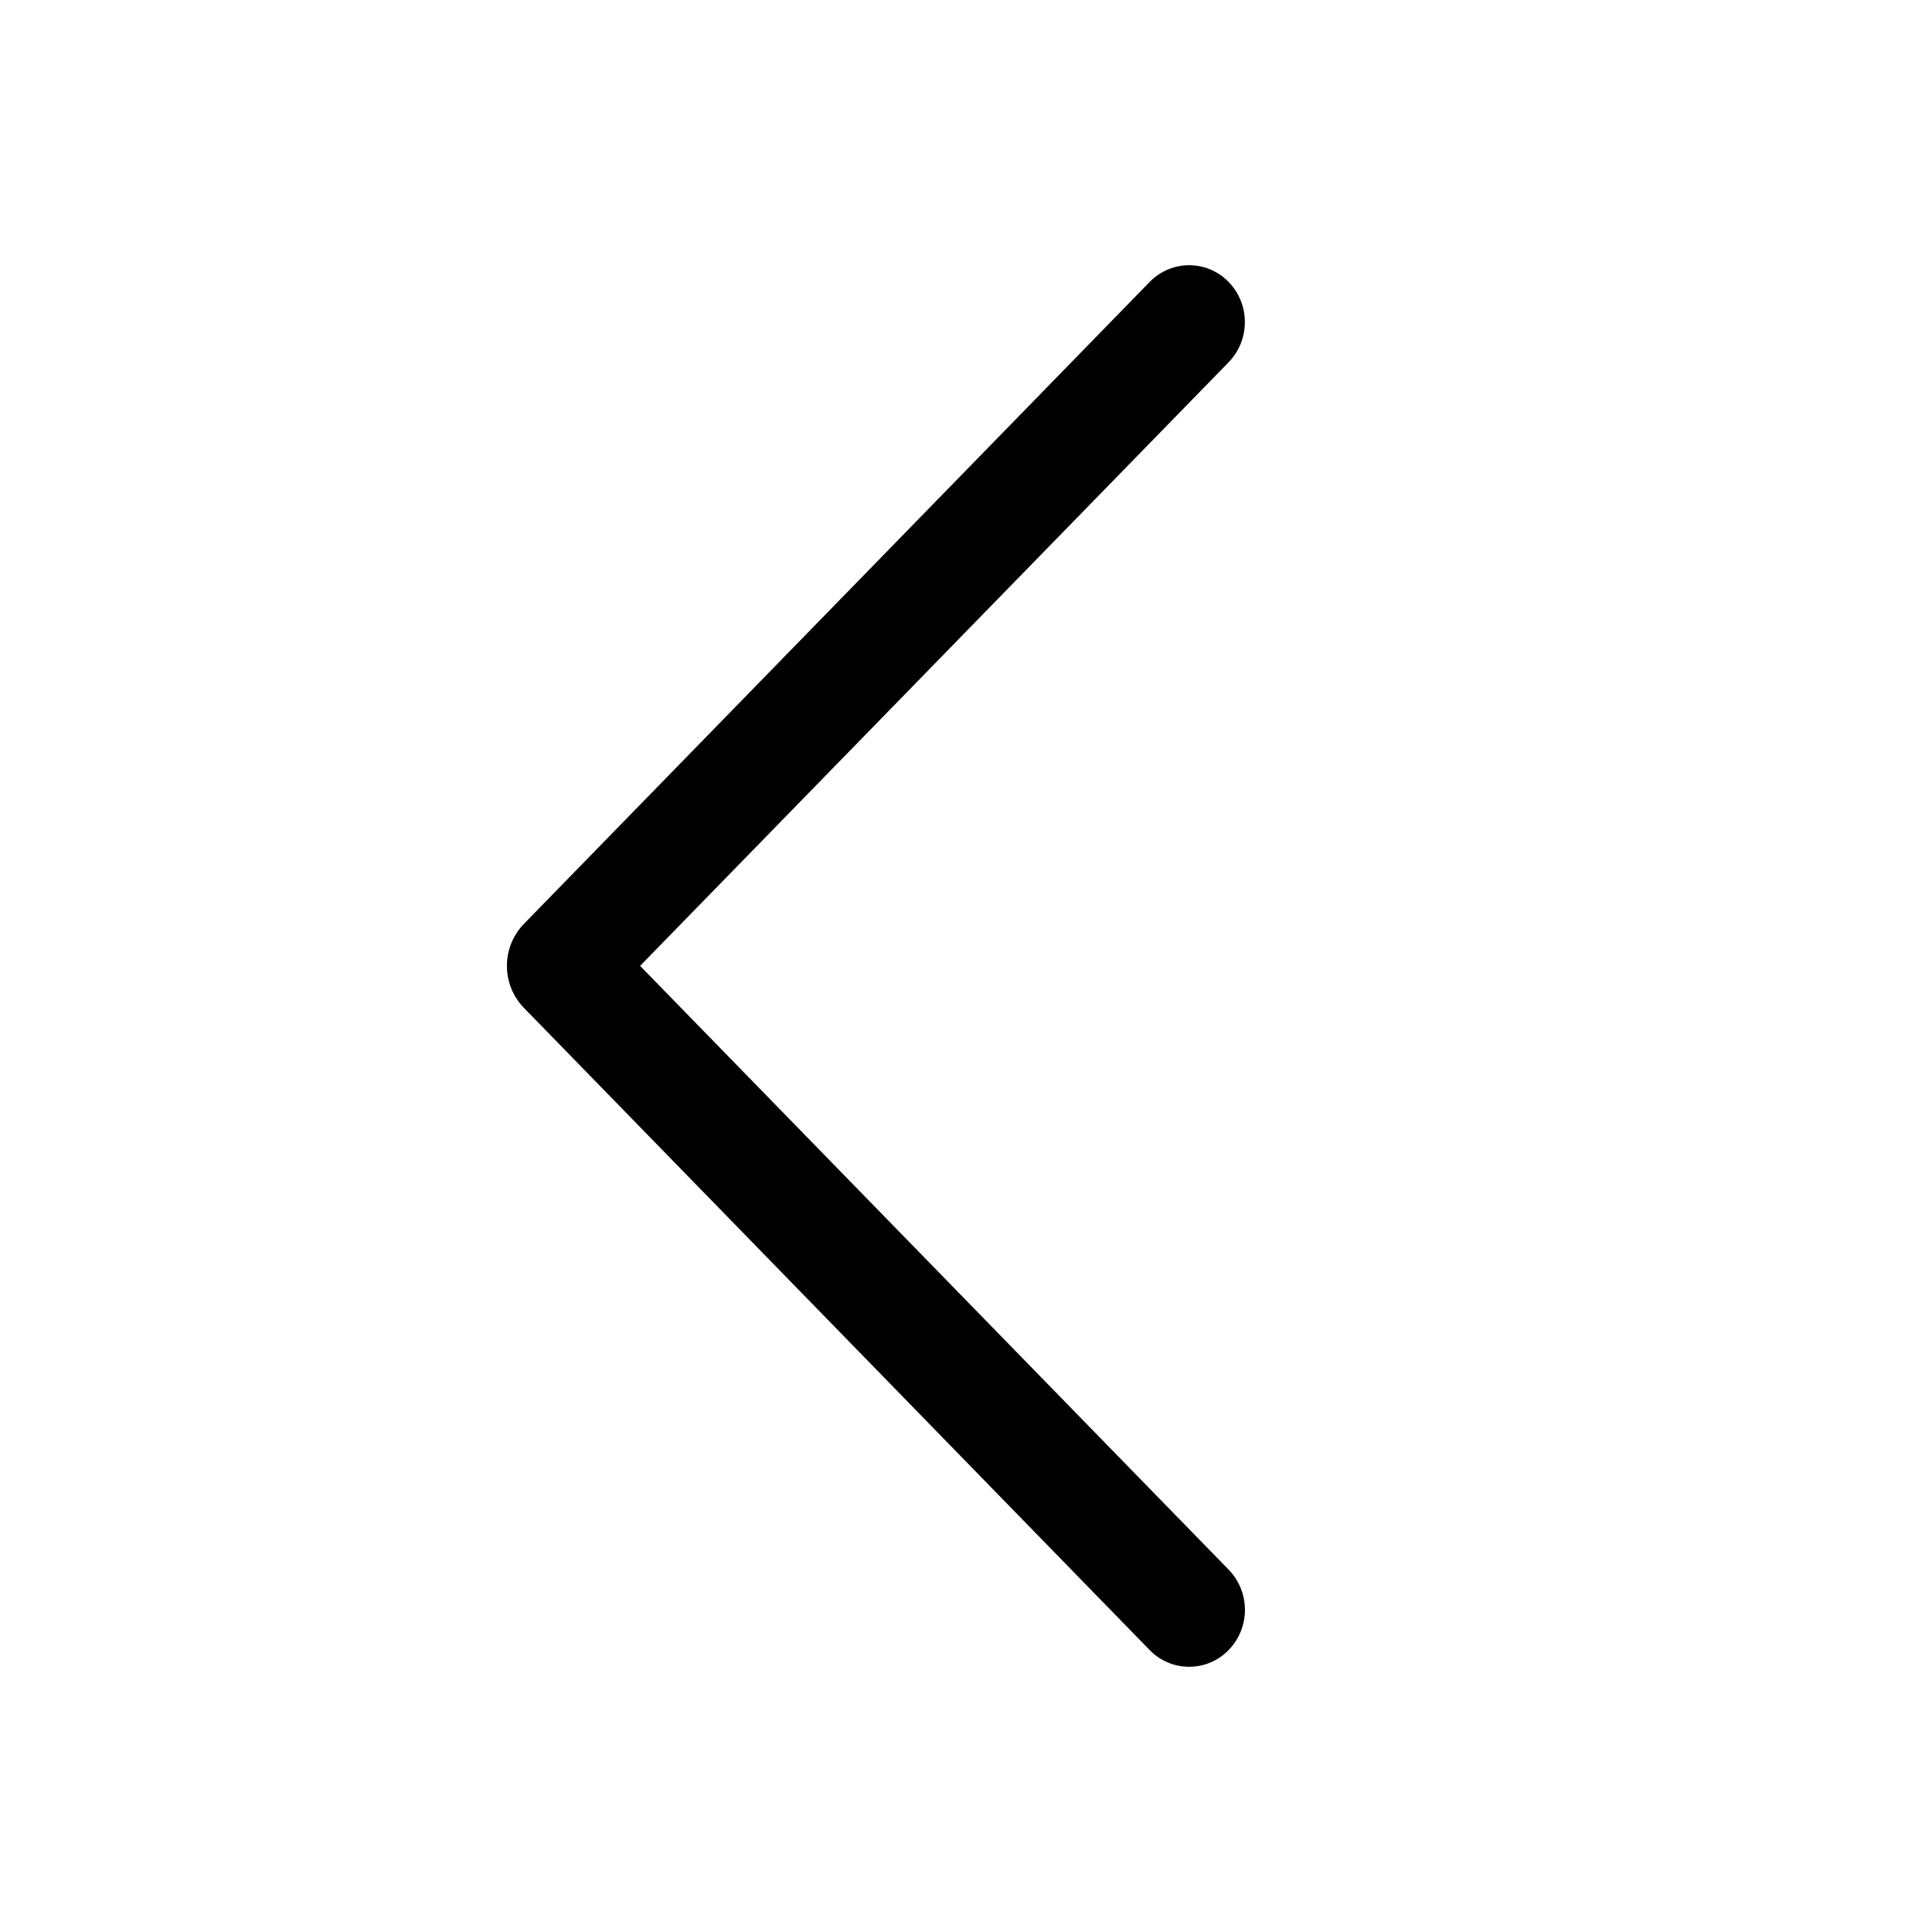
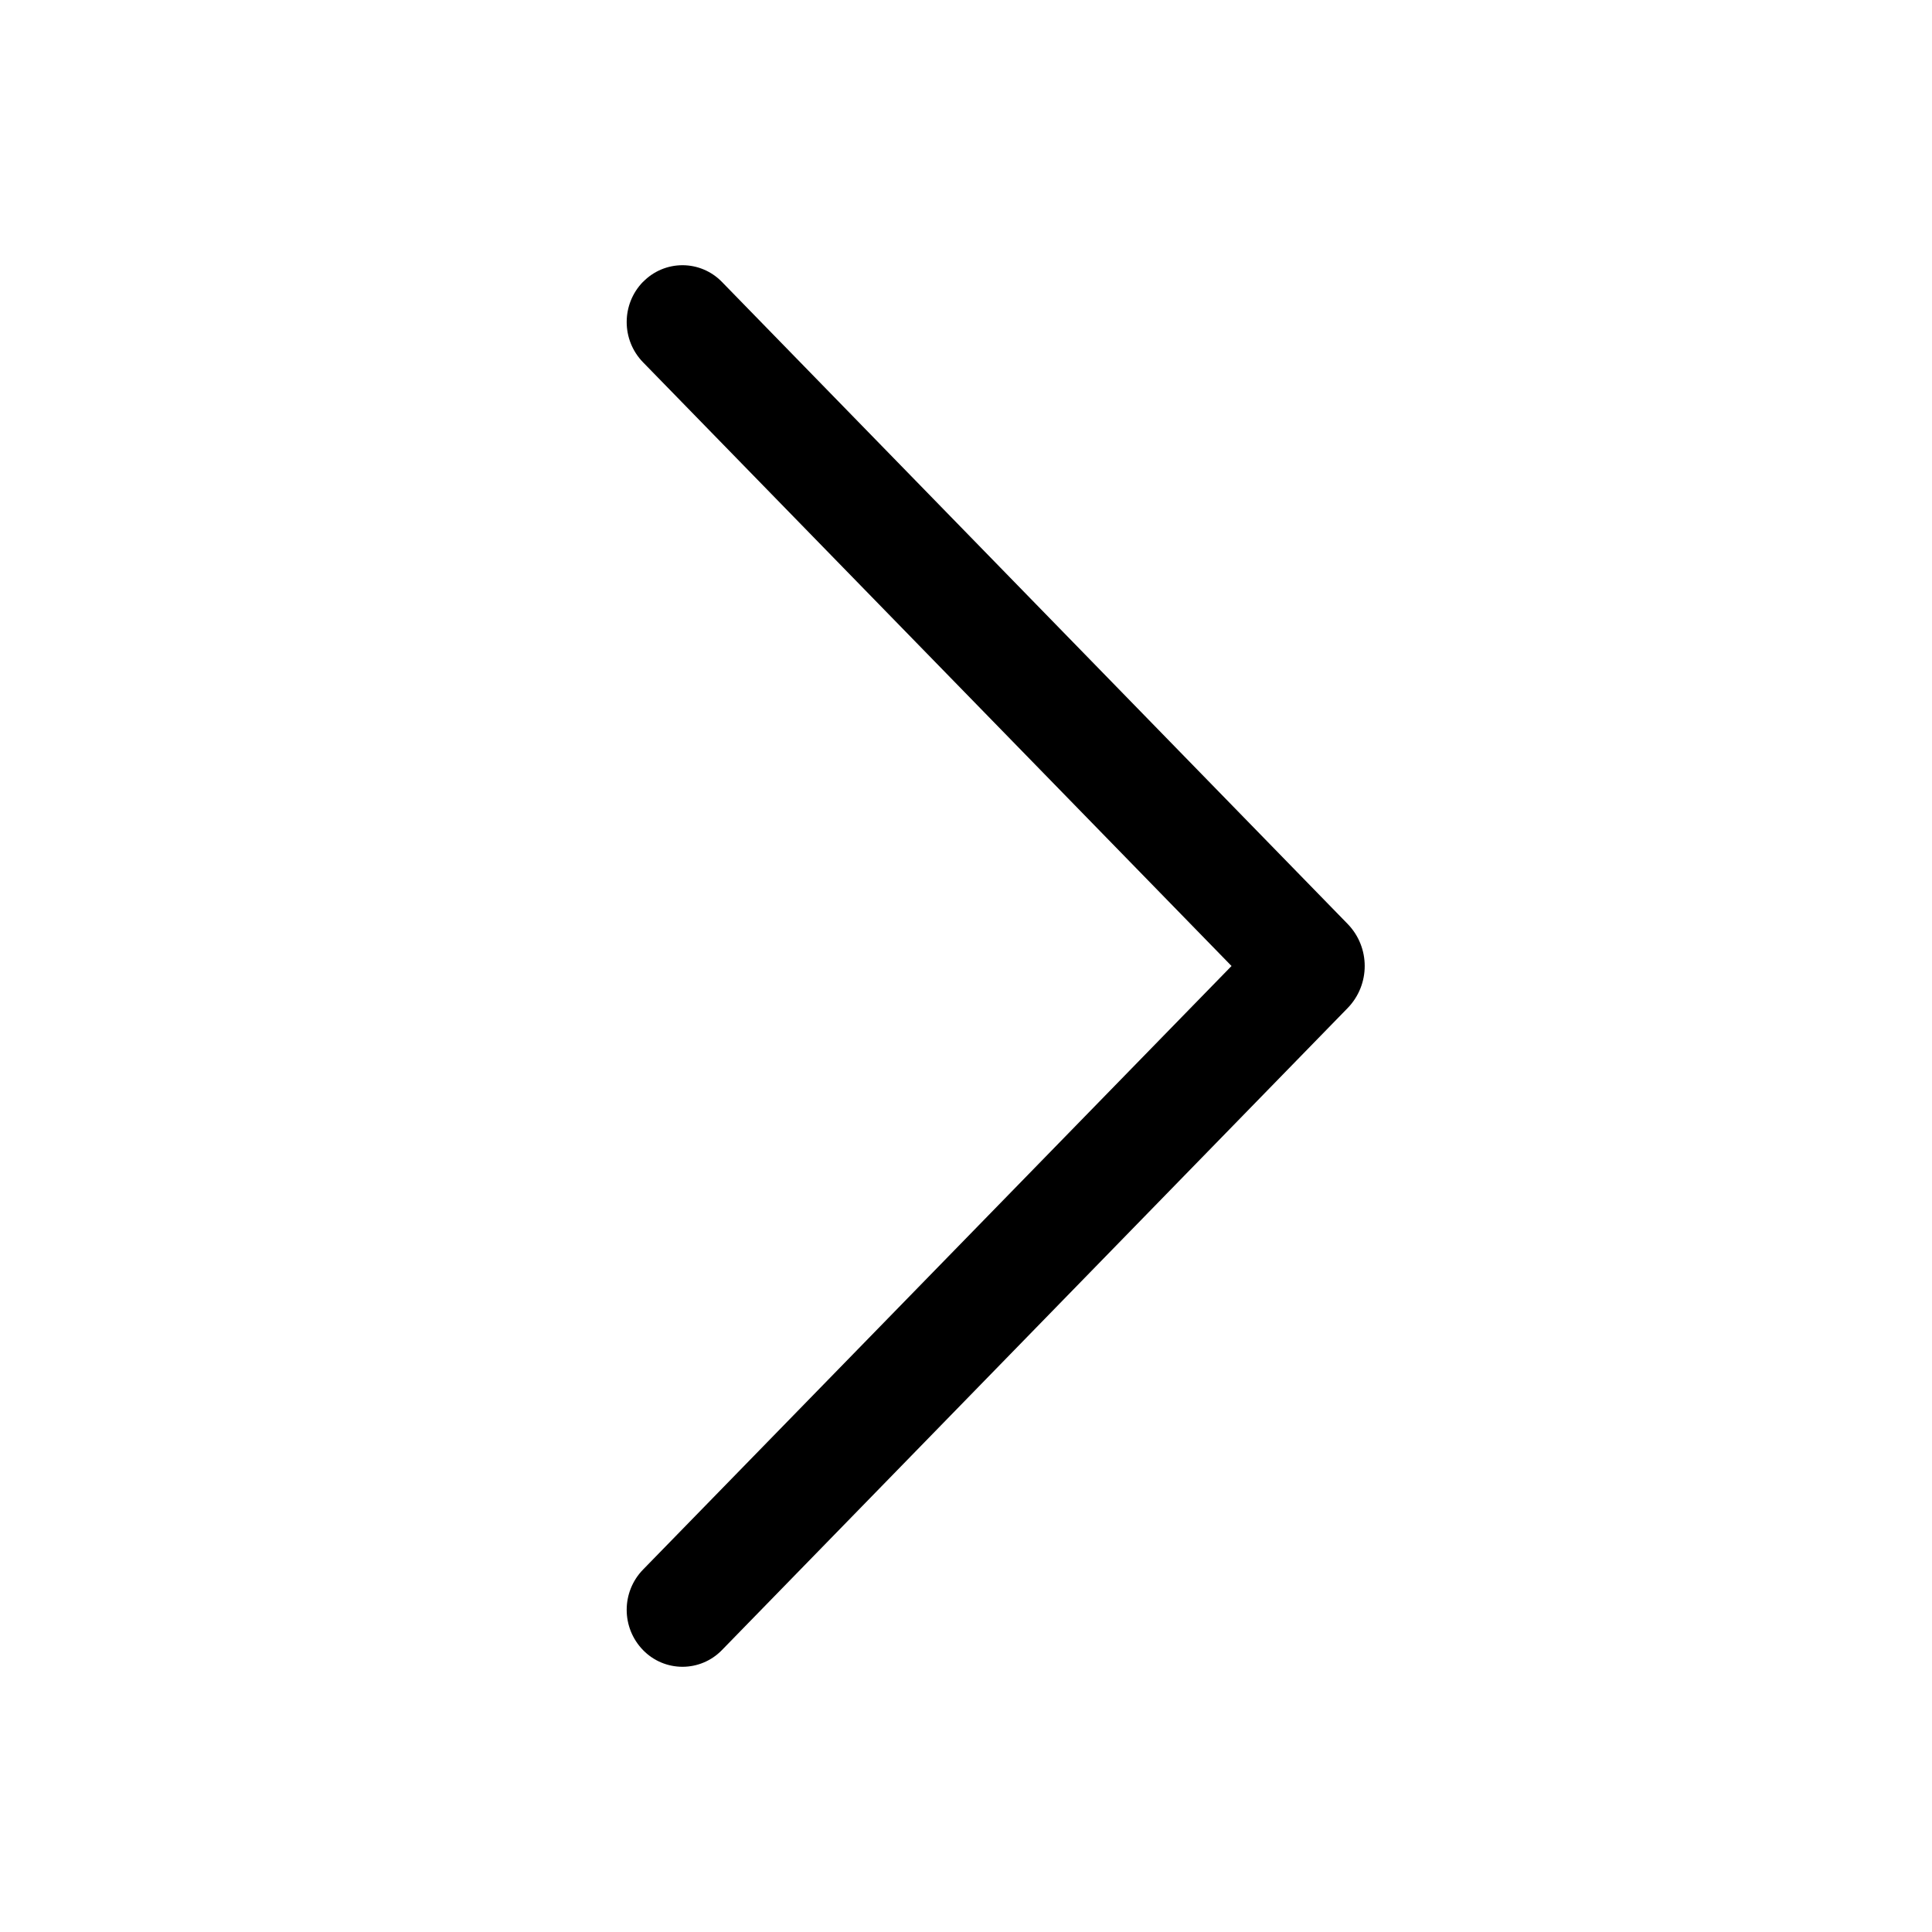
<svg xmlns="http://www.w3.org/2000/svg" viewBox="0 0 1024 1024" data-v-ea893728="">
-   <path fill="currentColor" d="M609.408 149.376 277.76 489.6a32 32 0 0 0 0 44.672l331.648 340.352a29.12 29.12 0 0 0 41.728 0 30.592 30.592 0 0 0 0-42.752L339.264 511.936l311.872-319.872a30.592 30.592 0 0 0 0-42.688 29.12 29.12 0 0 0-41.728 0z" />
+   <path fill="currentColor" d="M340.864 149.312a30.592 30.592 0 0 0 0 42.752L652.736 512 340.864 831.872a30.592 30.592 0 0 0 0 42.752 29.12 29.12 0 0 0 41.728 0L714.24 534.336a32 32 0 0 0 0-44.672L382.592 149.376a29.12 29.12 0 0 0-41.728 0z" />
</svg>
